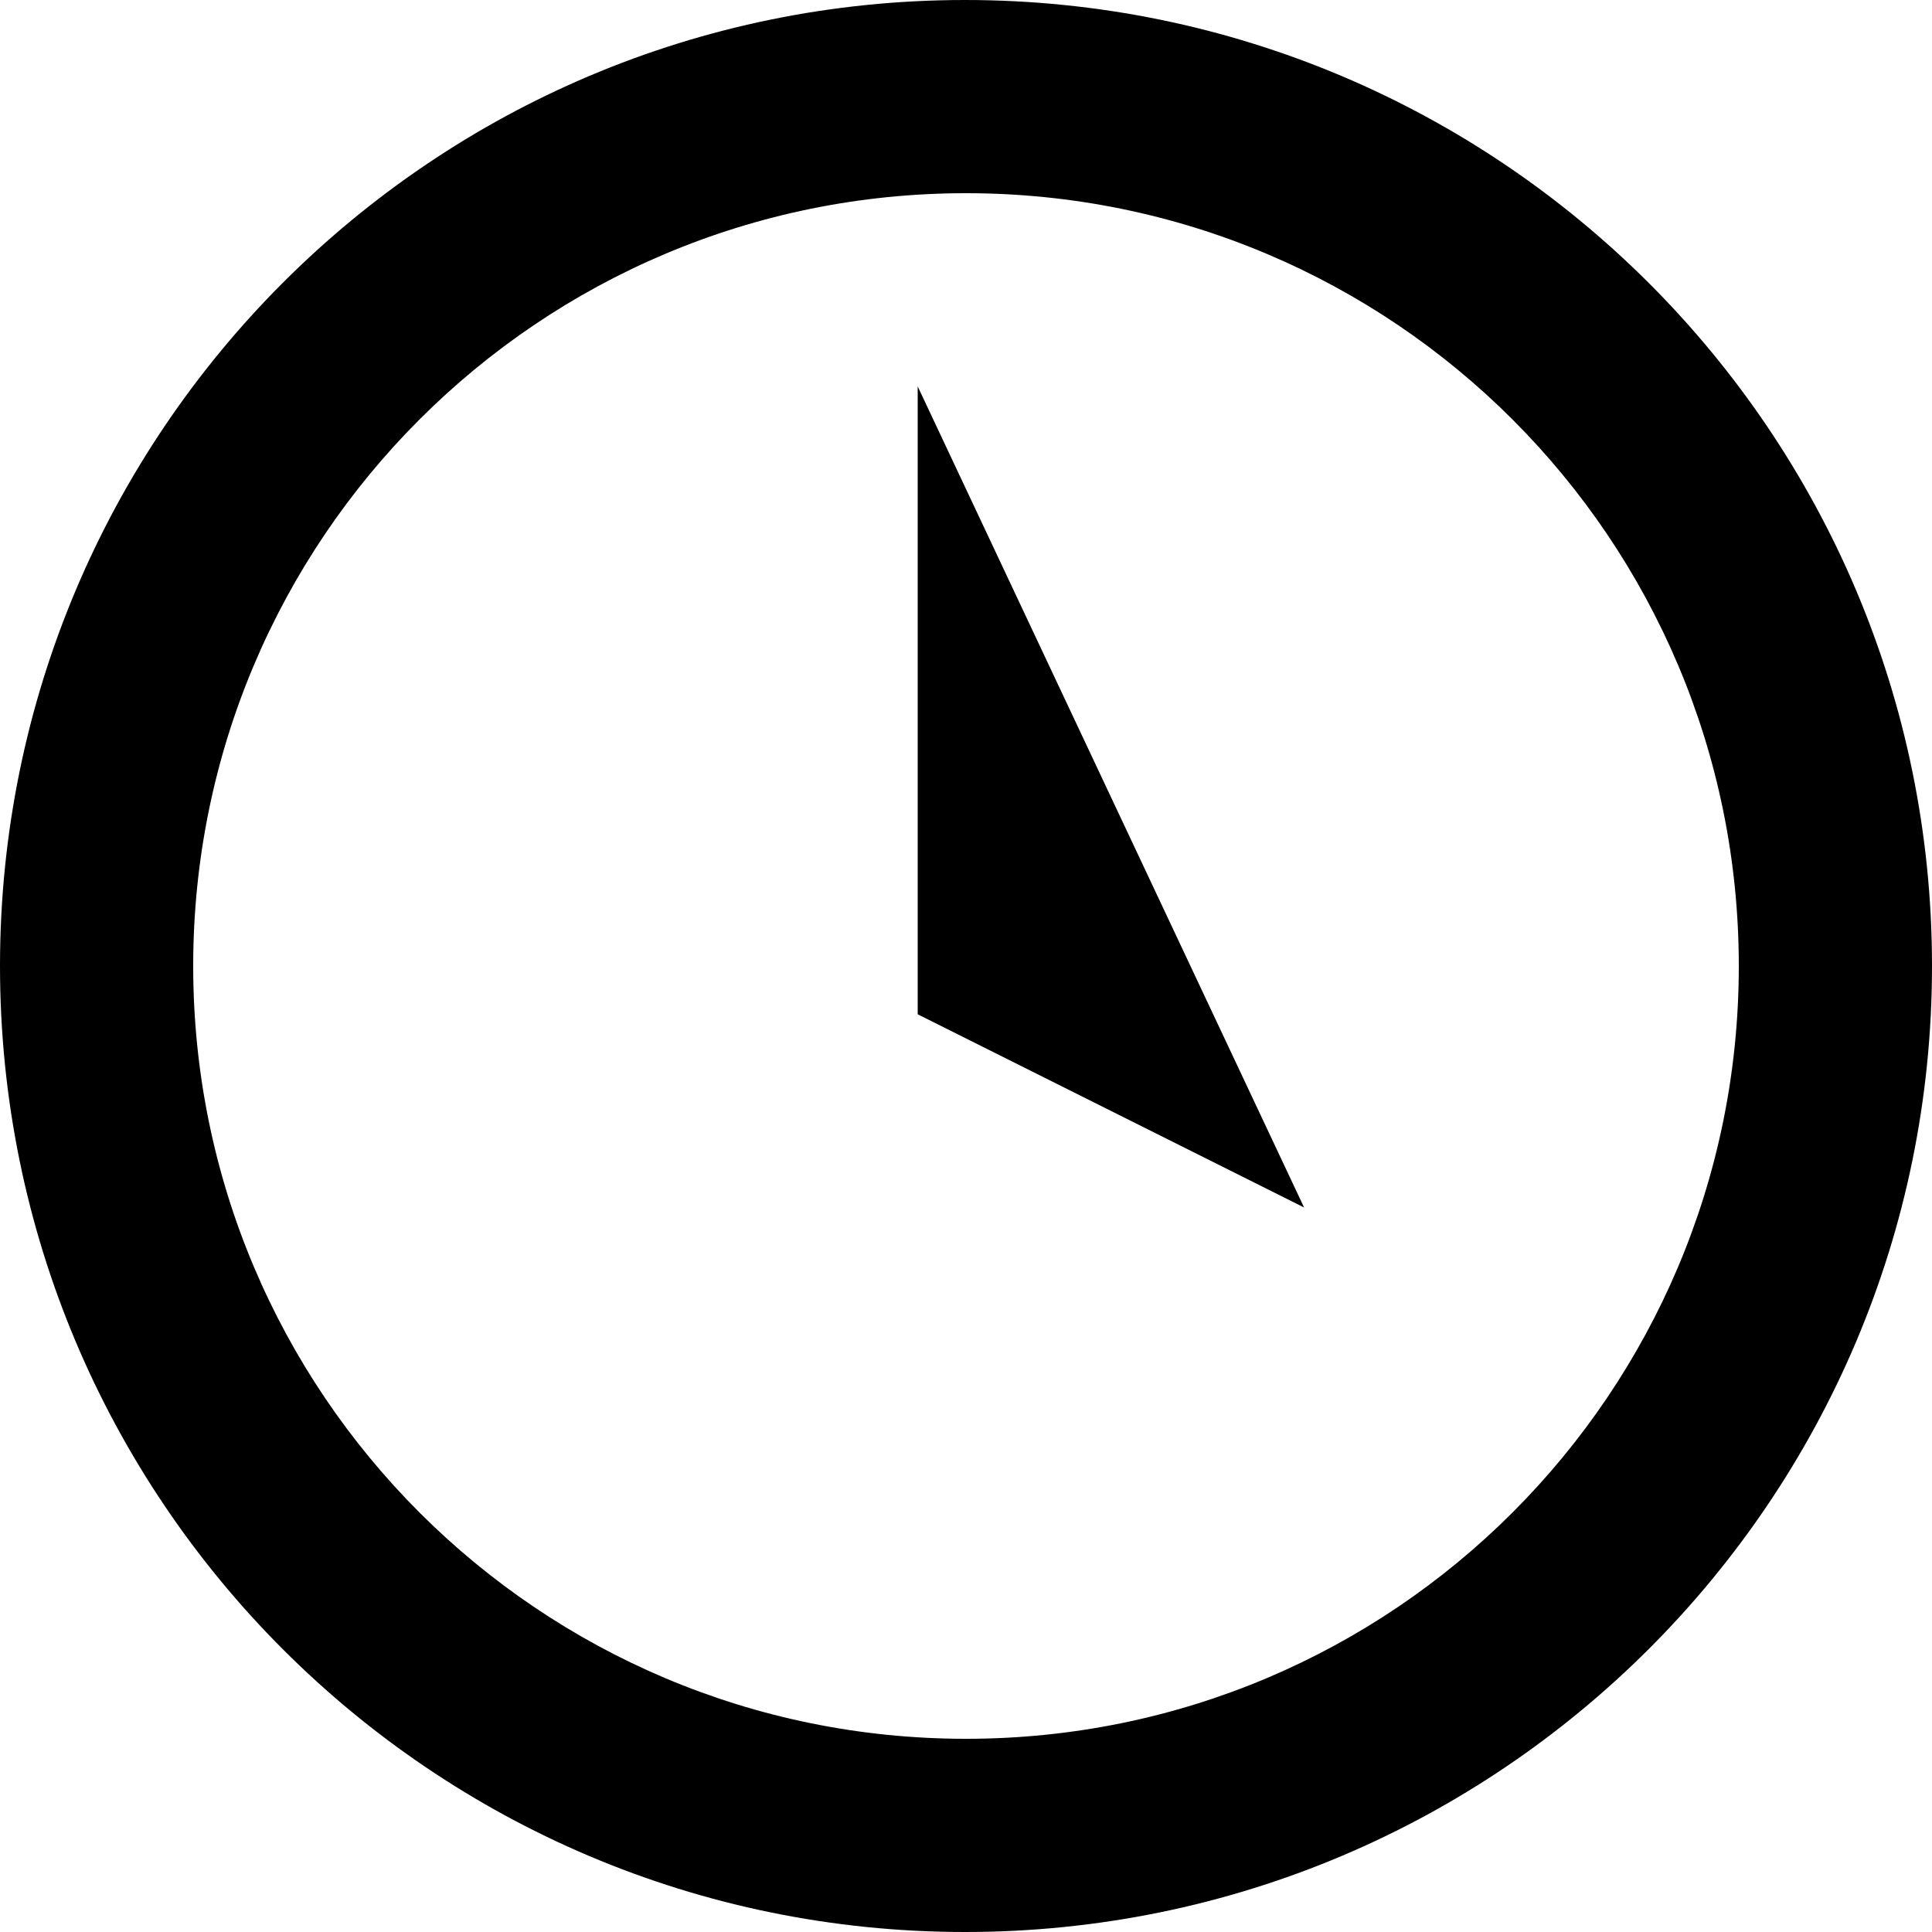
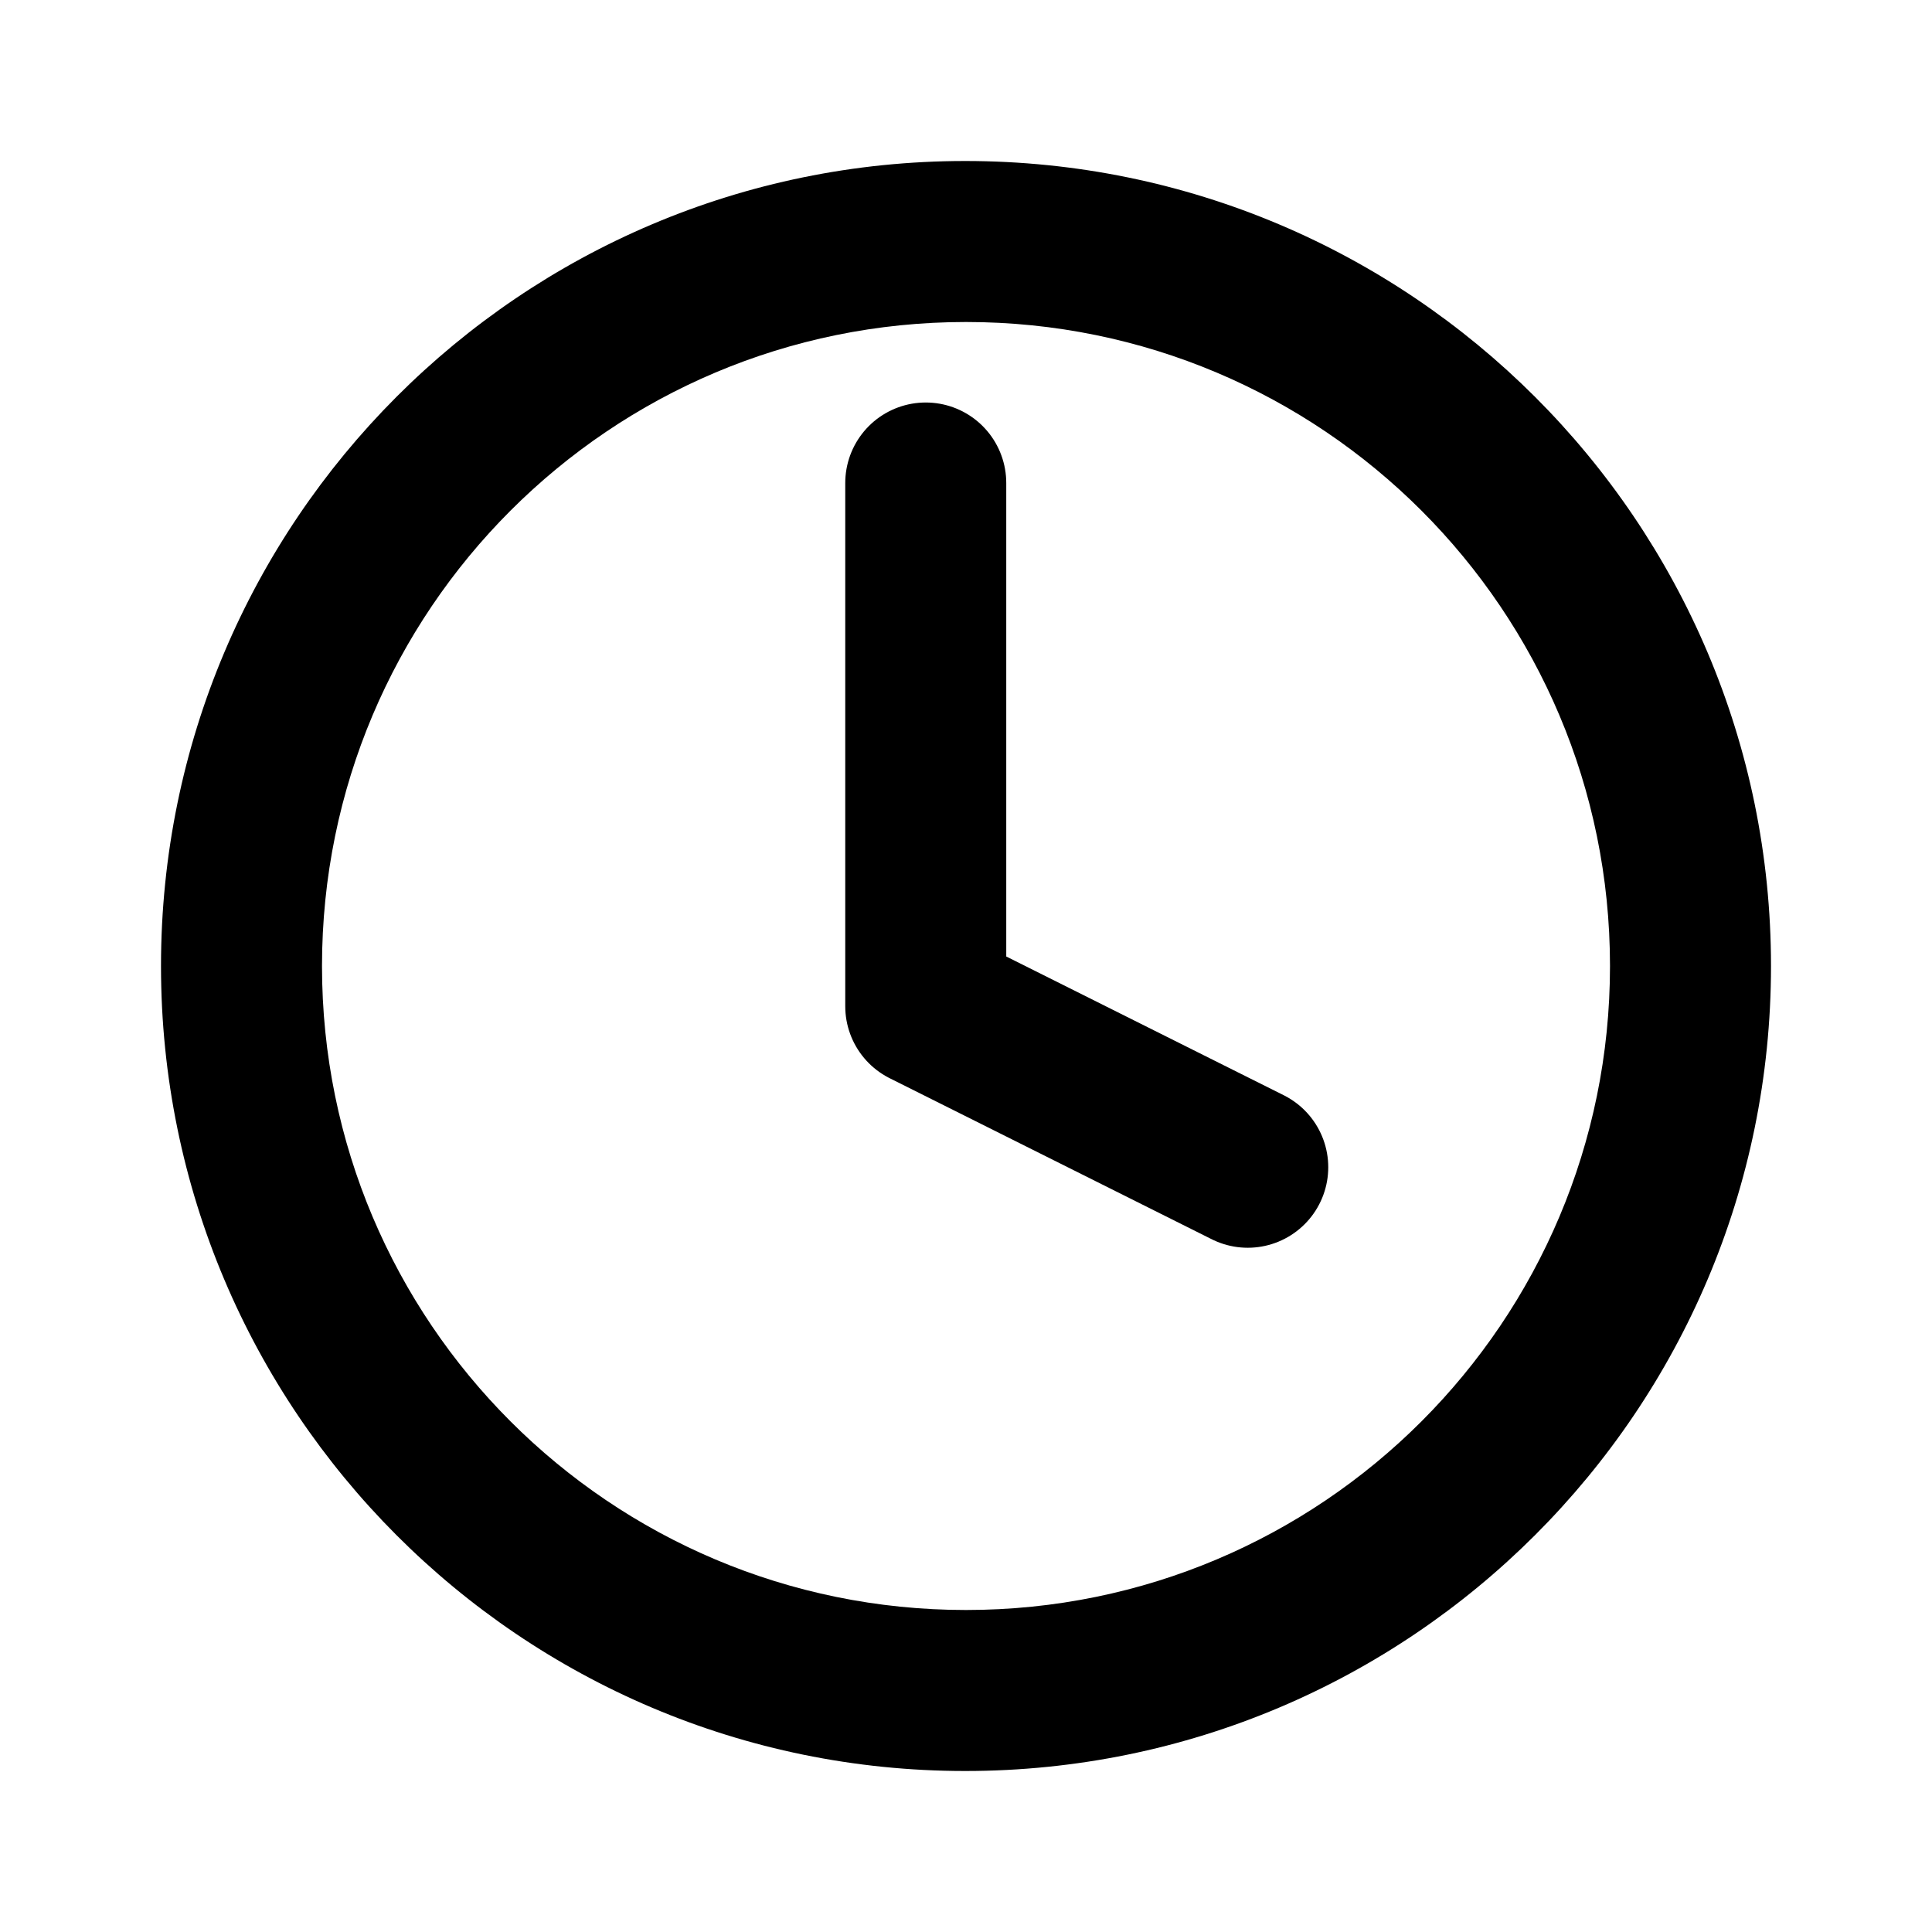
- <svg xmlns="http://www.w3.org/2000/svg" width="20" height="20" viewBox="0 0 20 20">
-   <path d="M9.99 0C4.47 0 0 4.48 0 10C0 15.52 4.47 20 9.99 20C15.52 20 20 15.52 20 10C20 4.48 15.52 0 9.99 0ZM10 18C5.58 18 2 14.42 2 10C2 5.58 5.58 2 10 2C14.42 2 18 5.58 18 10C18 14.42 14.42 18 10 18Z" />
-   <path d="M9.5 4V10.5L13.5 12.5" stroke-width="2" stroke-linecap="round" stroke-linejoin="round" />
+ <svg xmlns="http://www.w3.org/2000/svg" width="24" height="24" viewBox="0 0 24 24" fill="none">
+   <path d="M11.99 2C6.47 2 2 6.48 2 12C2 17.52 6.47 22 11.99 22C17.52 22 22 17.52 22 12C22 6.48 17.52 2 11.99 2ZM12 20C7.58 20 4 16.42 4 12C4 7.58 7.58 4 12 4C16.42 4 20 7.58 20 12C20 16.42 16.42 20 12 20Z" fill="currentColor" />
+   <path d="M11.5 6V12.5L15.5 14.5" stroke="currentColor" stroke-width="2" stroke-linecap="round" stroke-linejoin="round" />
</svg>
